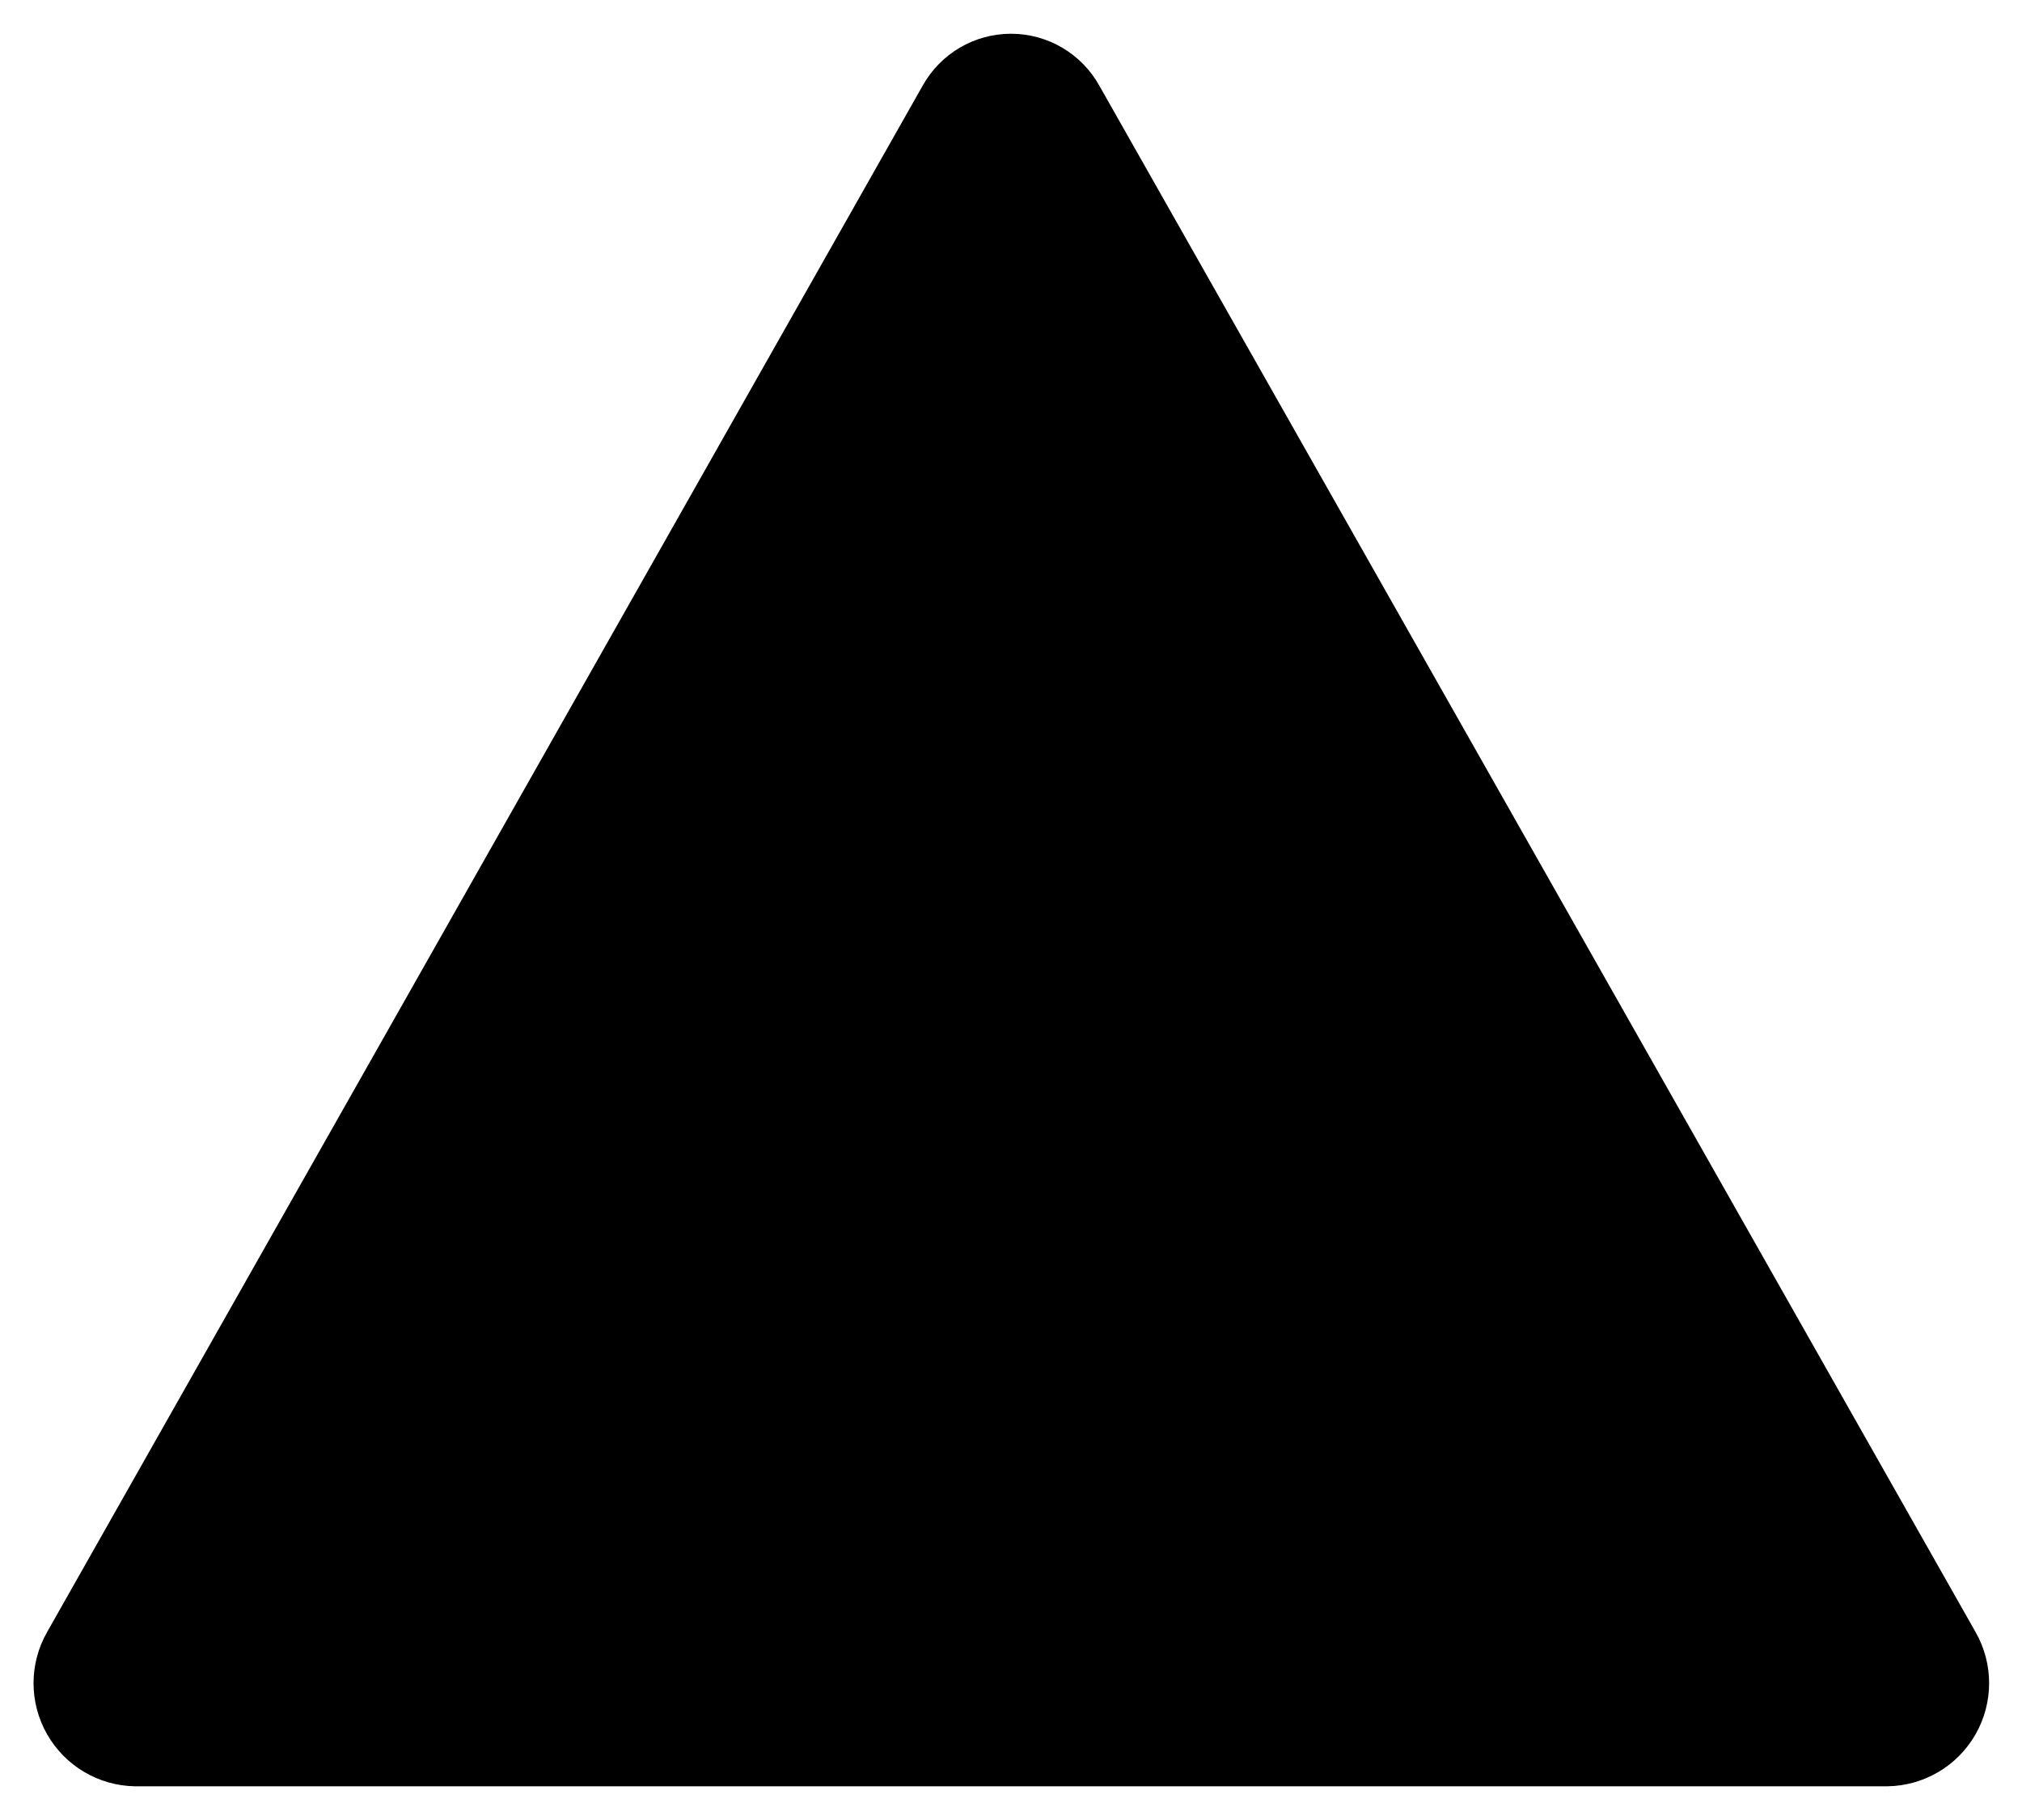
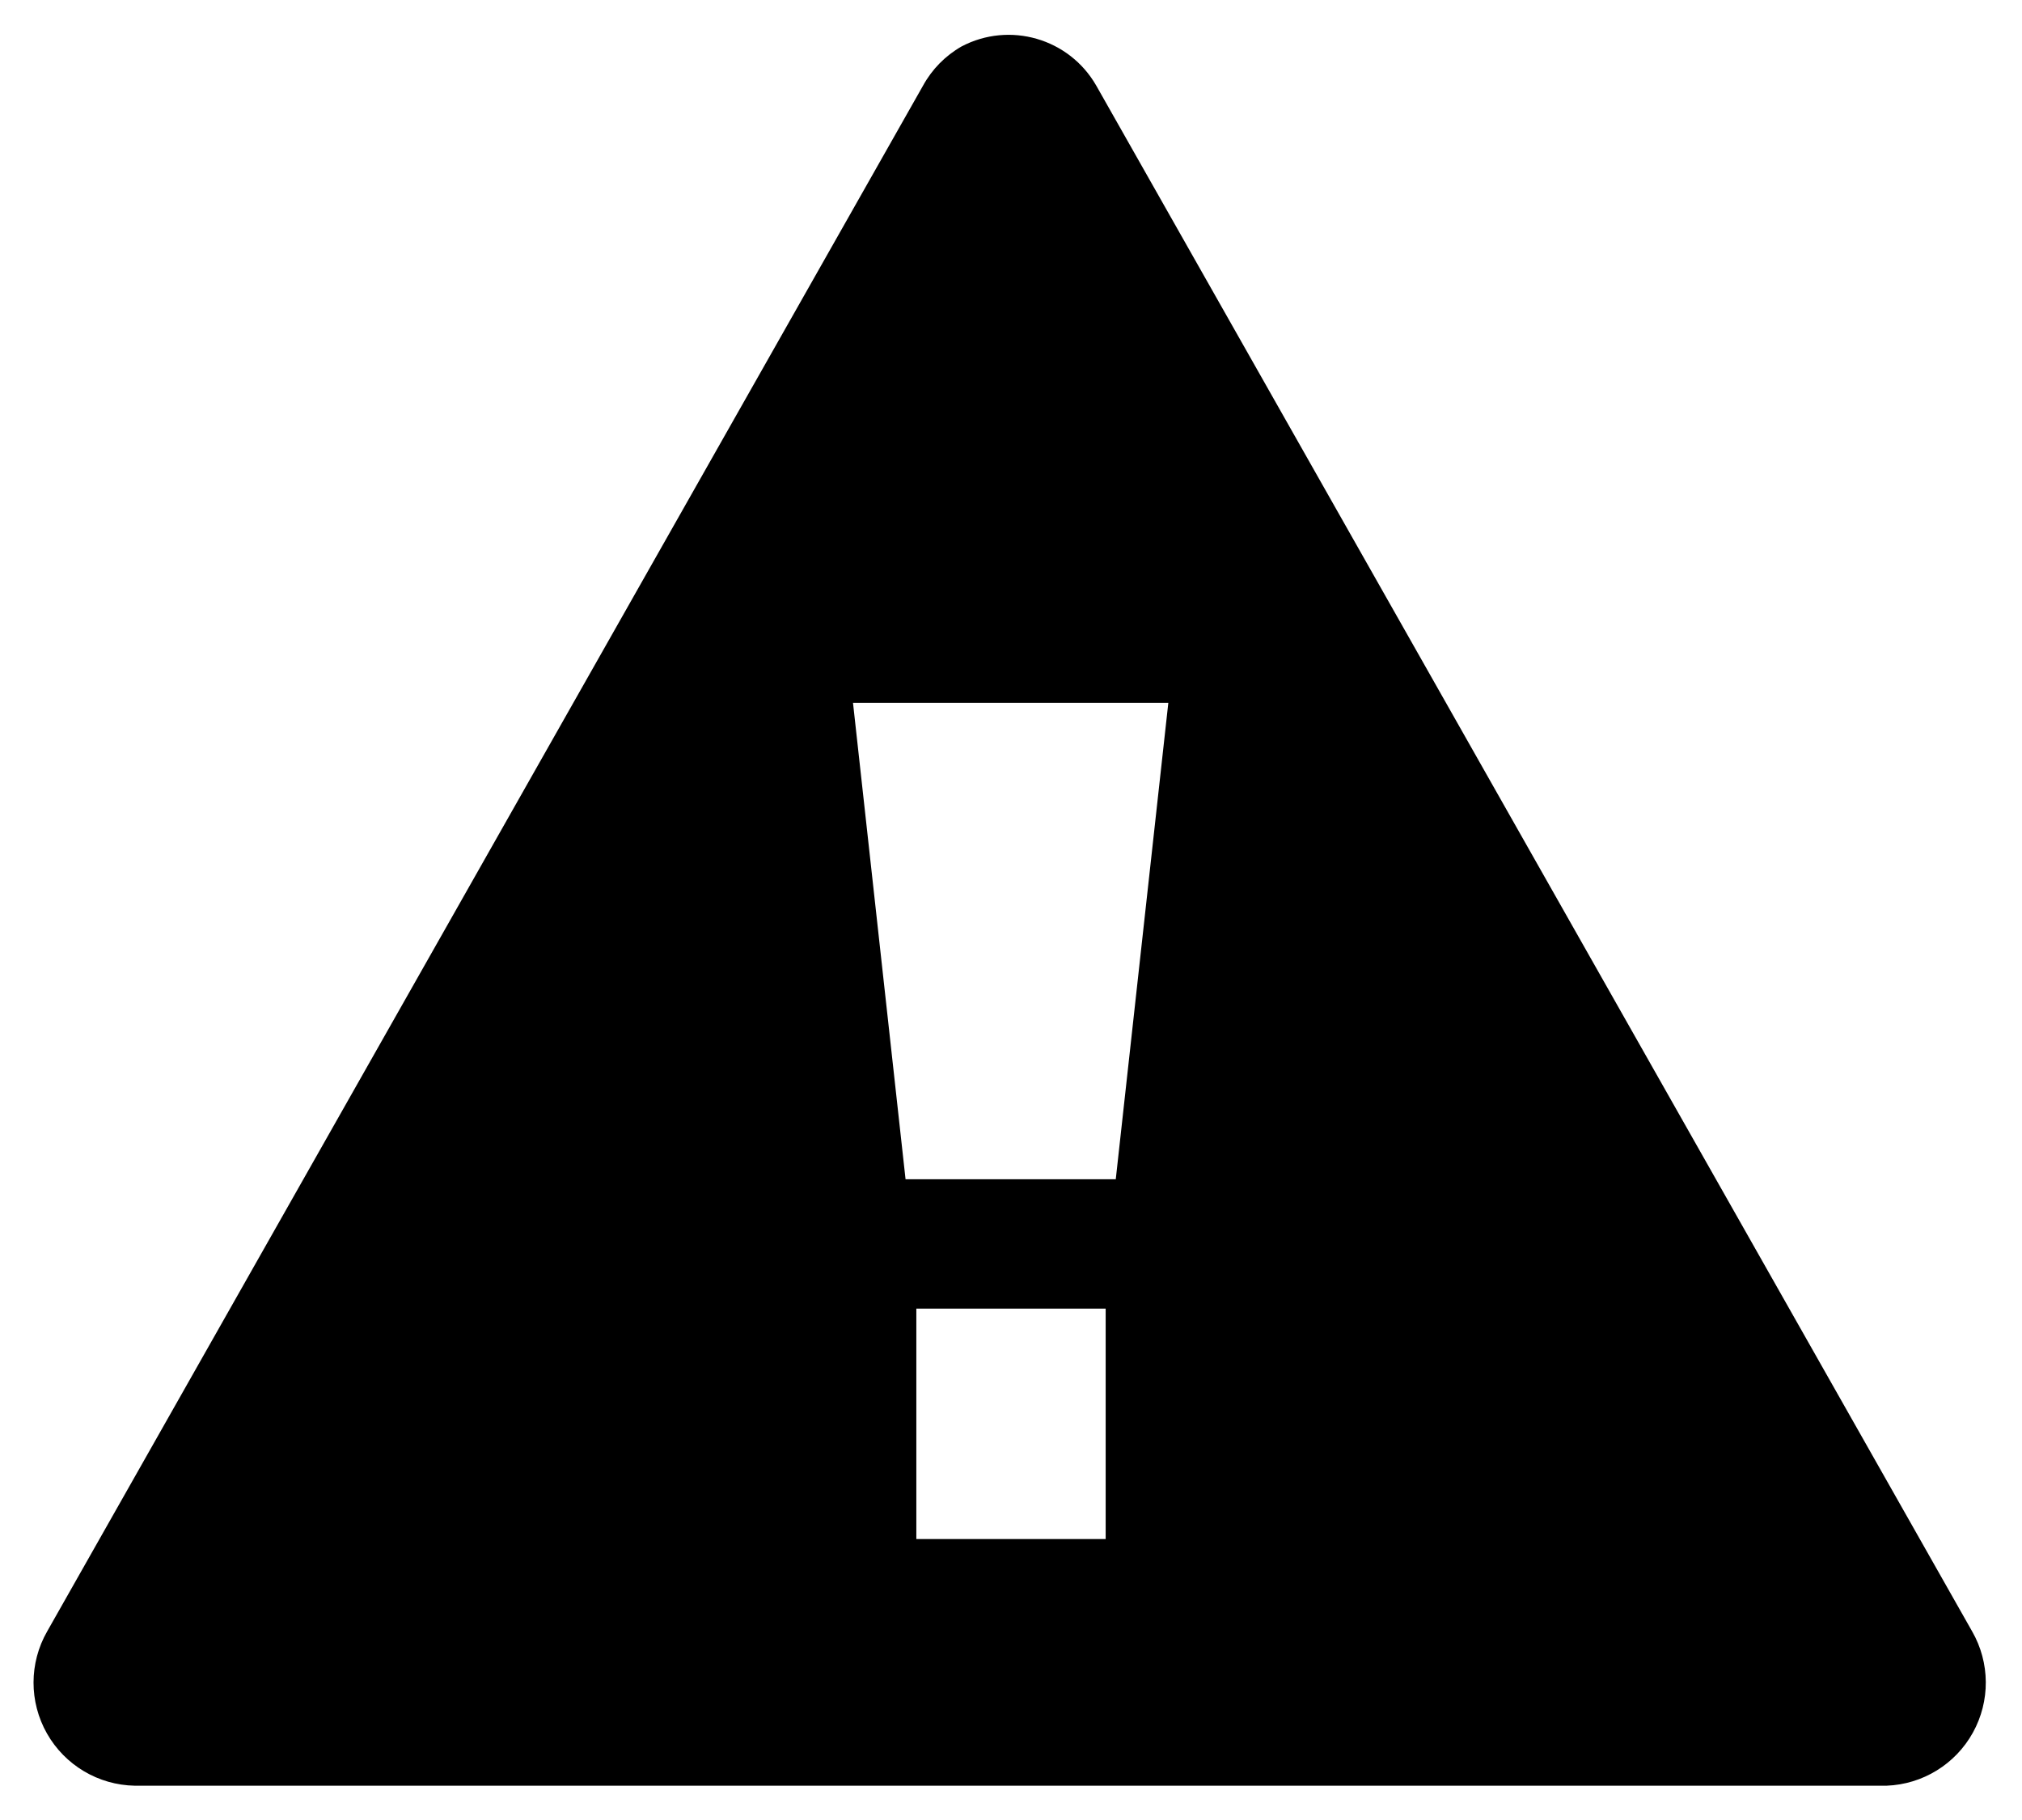
- <svg xmlns="http://www.w3.org/2000/svg" id="Layer_1" data-name="Layer 1" viewBox="0 0 30 27">
-   <path d="M14.69 3.35L1.7 26.29A1.53 1.53 0 0 0 3 28.58h26a1.53 1.53 0 0 0 1.31-2.29l-13-22.94a1.5 1.5 0 0 0-2.62 0z" transform="translate(-1 -2.08)" stroke-miterlimit="10" />
-   <path stroke-linejoin="round" d="M15 17.45h1.56l.78-7.07h-4.68l.78 7.07H15zm-1.4 1.97h2.81v3.37H13.6z" />
+ <svg xmlns="http://www.w3.org/2000/svg" viewBox="0 0 30.01 27">
+   <path d="M14.27.69a1.5 1.5 0 0 1 2 .58l13 22.94A1.53 1.53 0 0 1 28 26.5H2a1.53 1.53 0 0 1-1.3-2.29l13-22.94a1.5 1.5 0 0 1 .57-.58zM15 17.5h1.56l.78-7.07h-4.68l.78 7.07zm-1.4 5.34h2.81v-3.42H13.6z" />
</svg>
